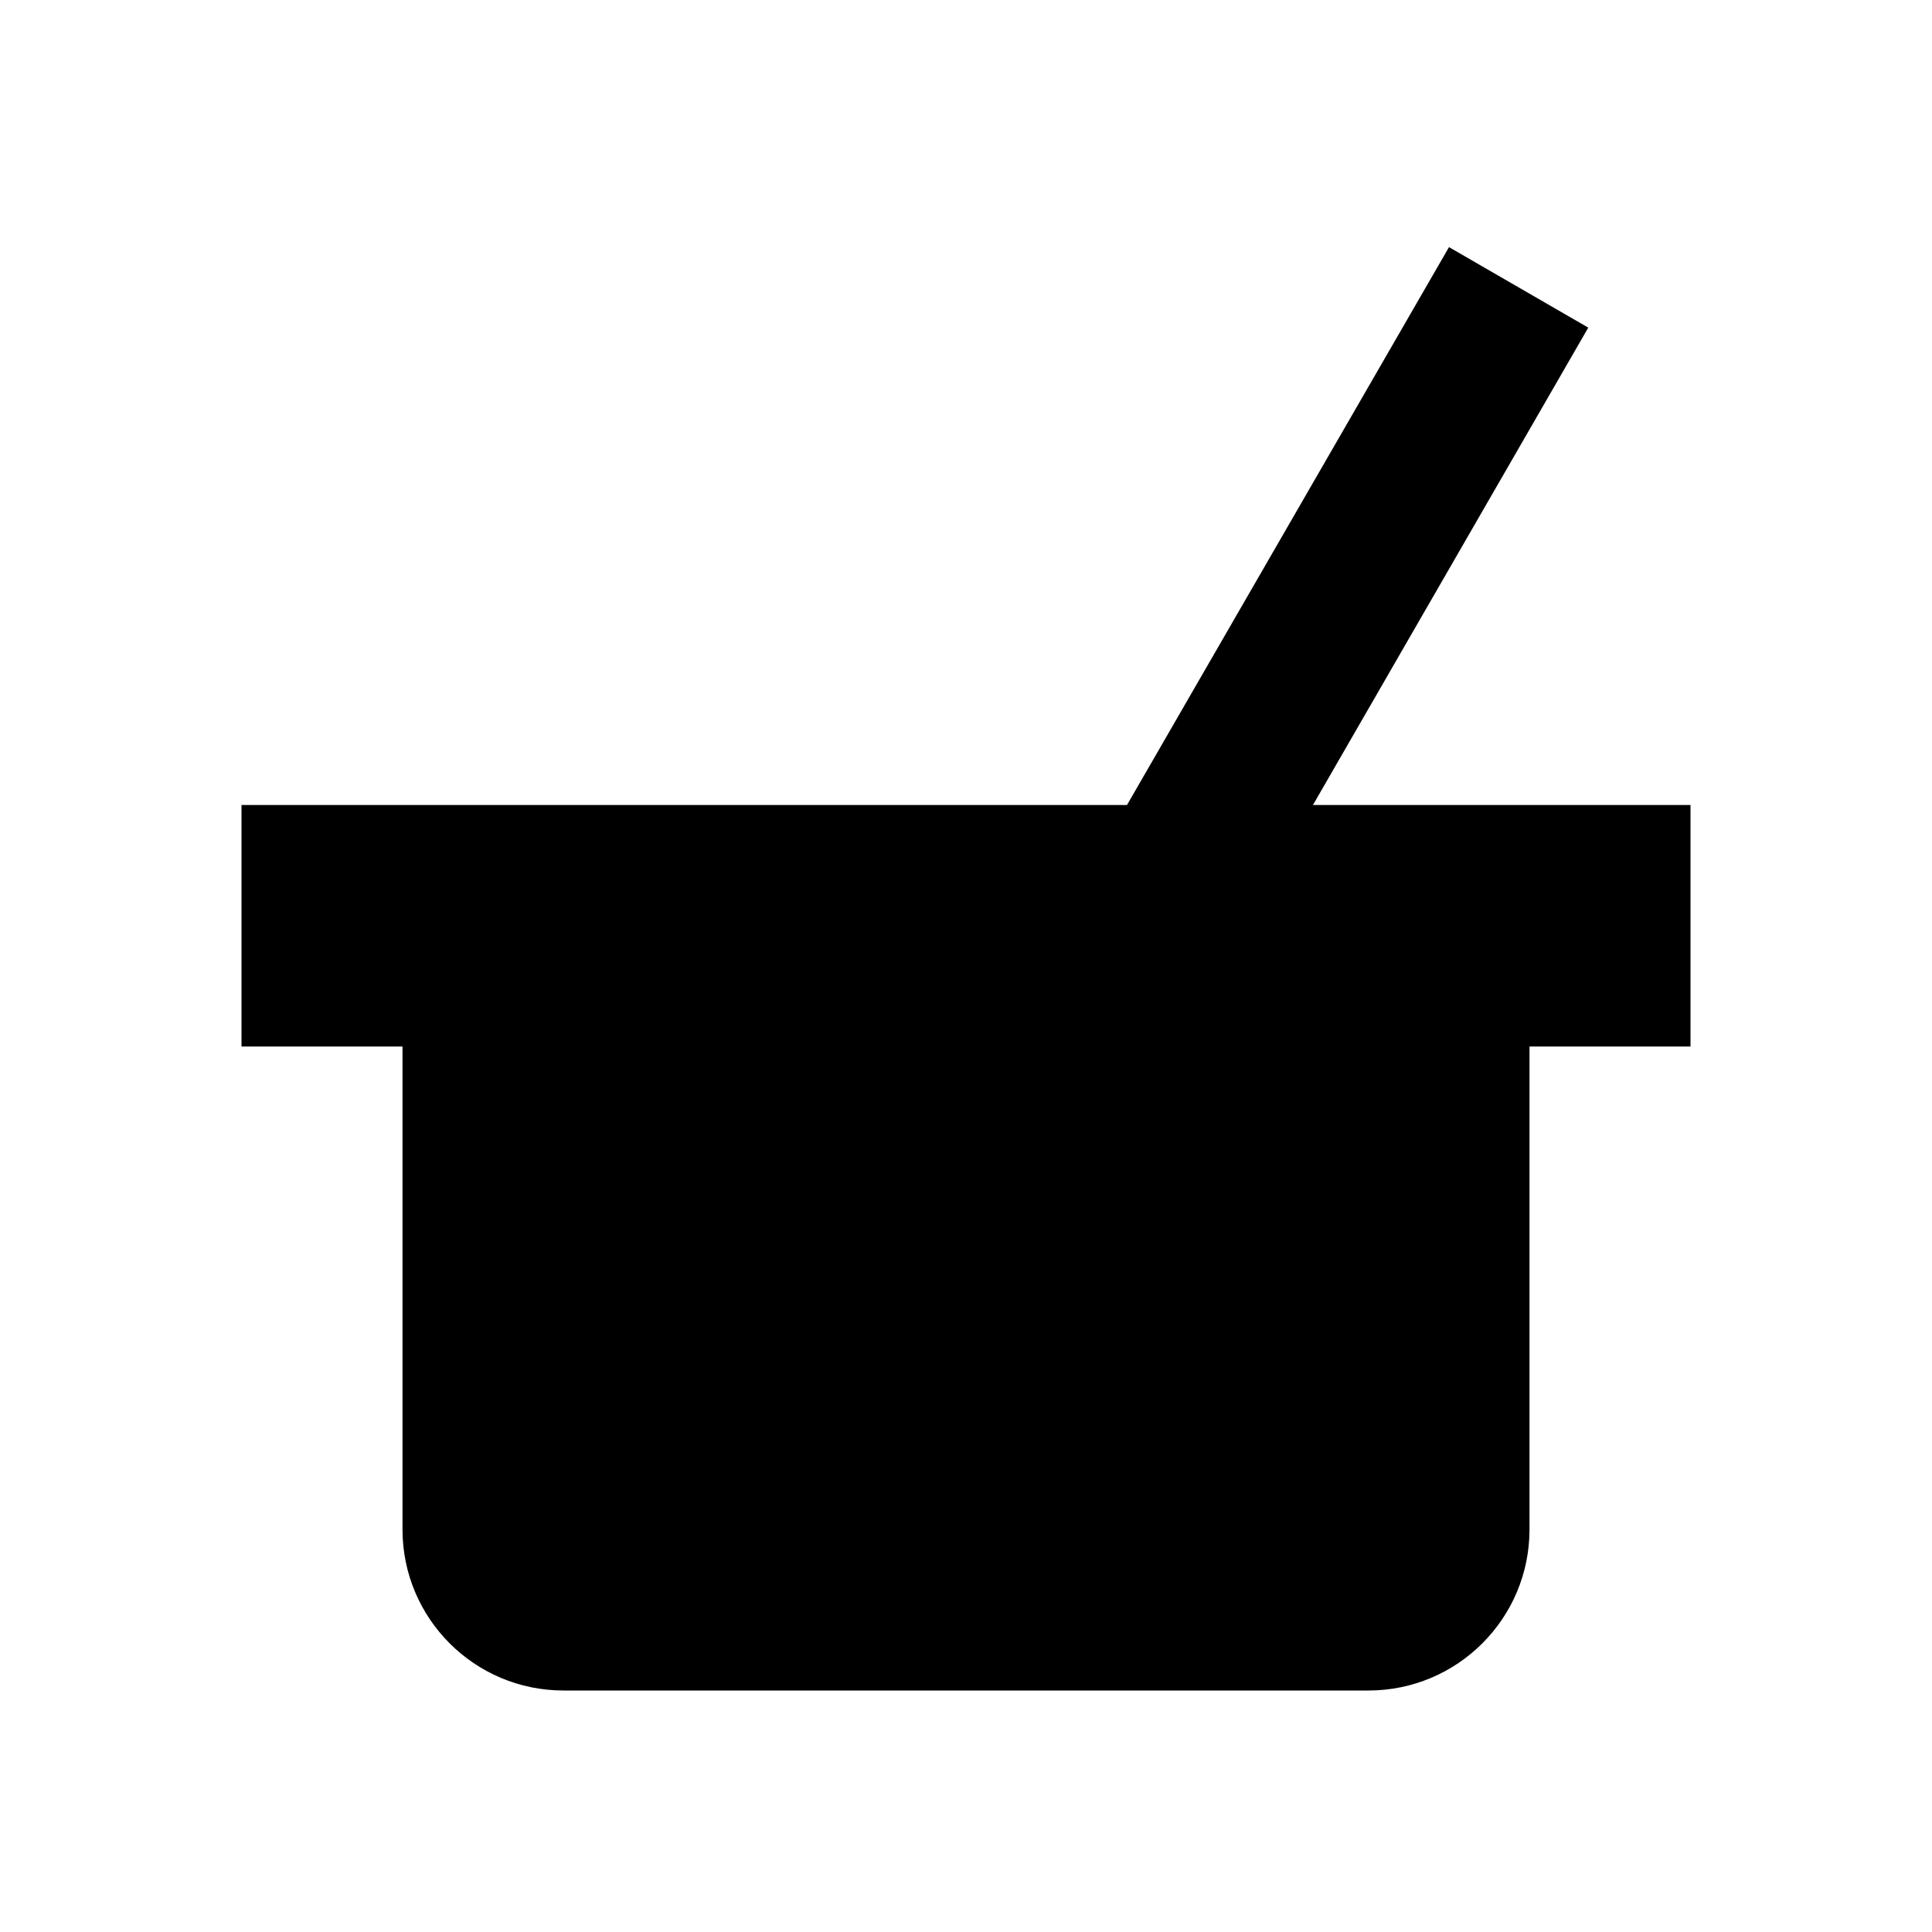
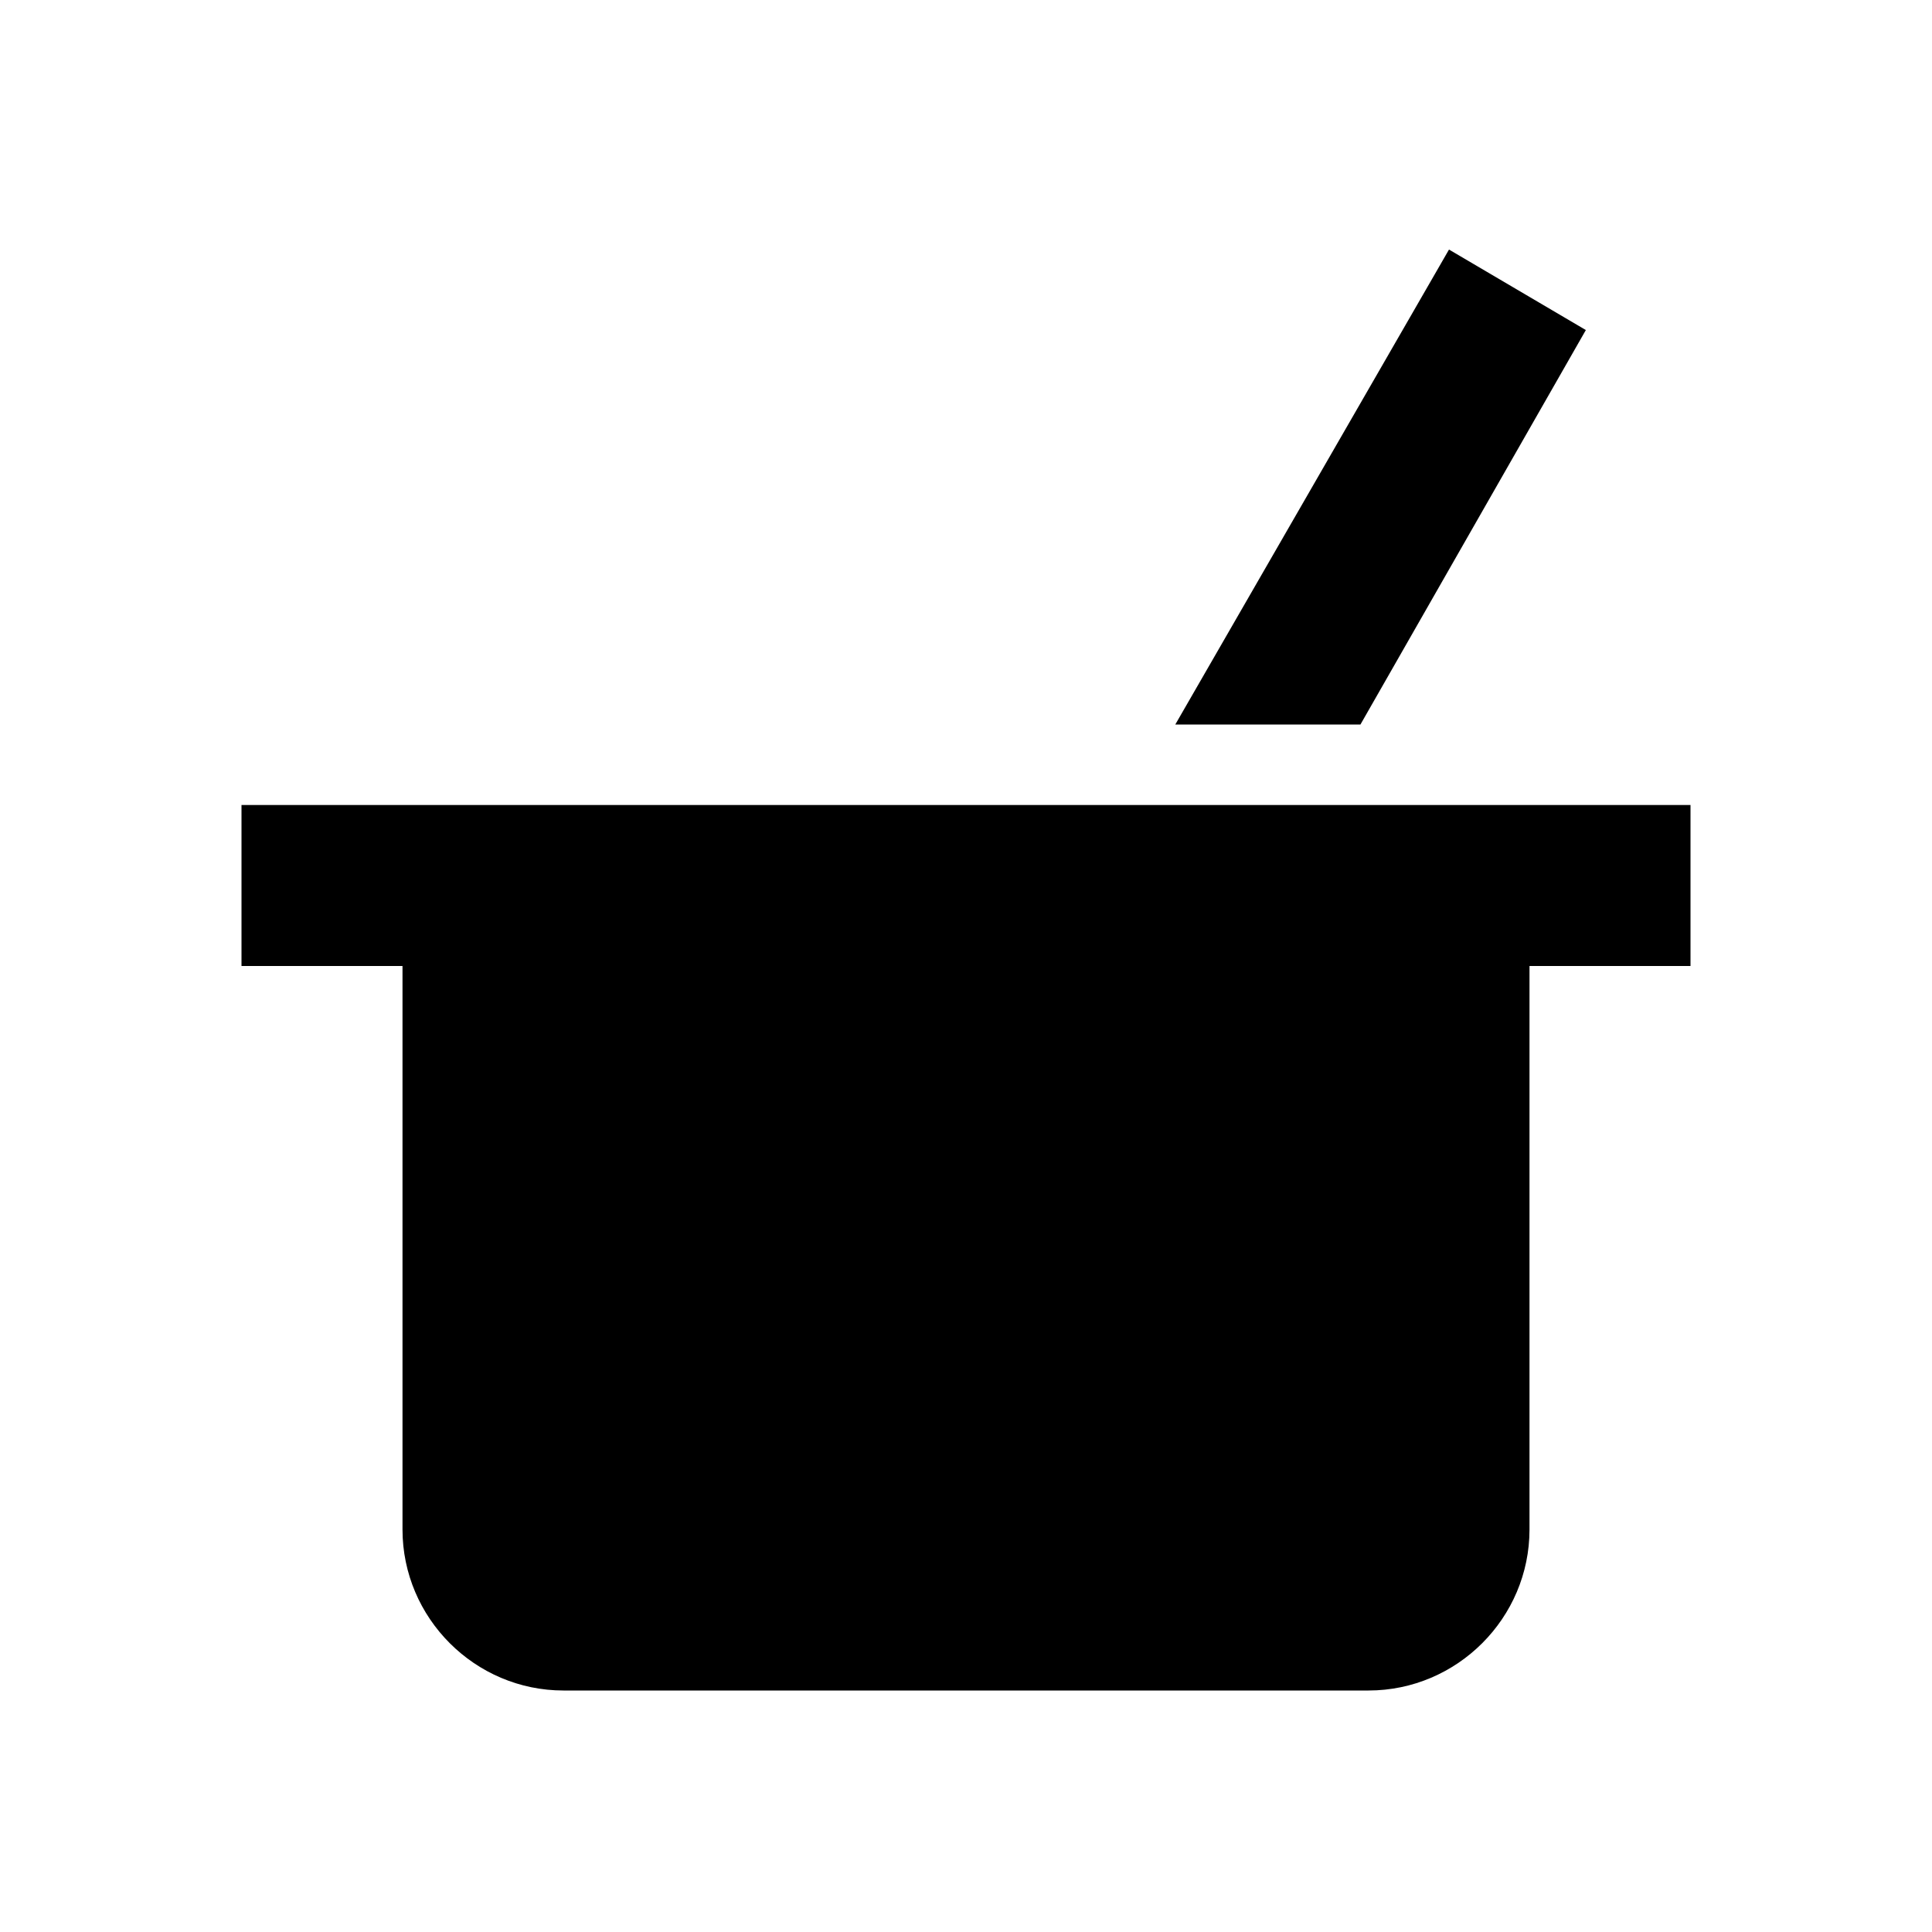
<svg xmlns="http://www.w3.org/2000/svg" version="1.1" id="mdi-pot-mix" width="24" height="24" viewBox="0 0 24 24">
-   <path d="M19,19A2,2 0 0,1 17,21H7A2,2 0 0,1 5,19V13H3V10H14L18,3.07L19.73,4.07L16.31,10H21V13H19V19Z" />
+   <path d="M14.6 9L18 3.1L19.7 4.1L16.9 9H14.6M14 10H3V12H5V19C5 20.1 5.9 21 7 21H17C18.1 21 19 20.1 19 19V12H21V10H14Z" />
</svg>
